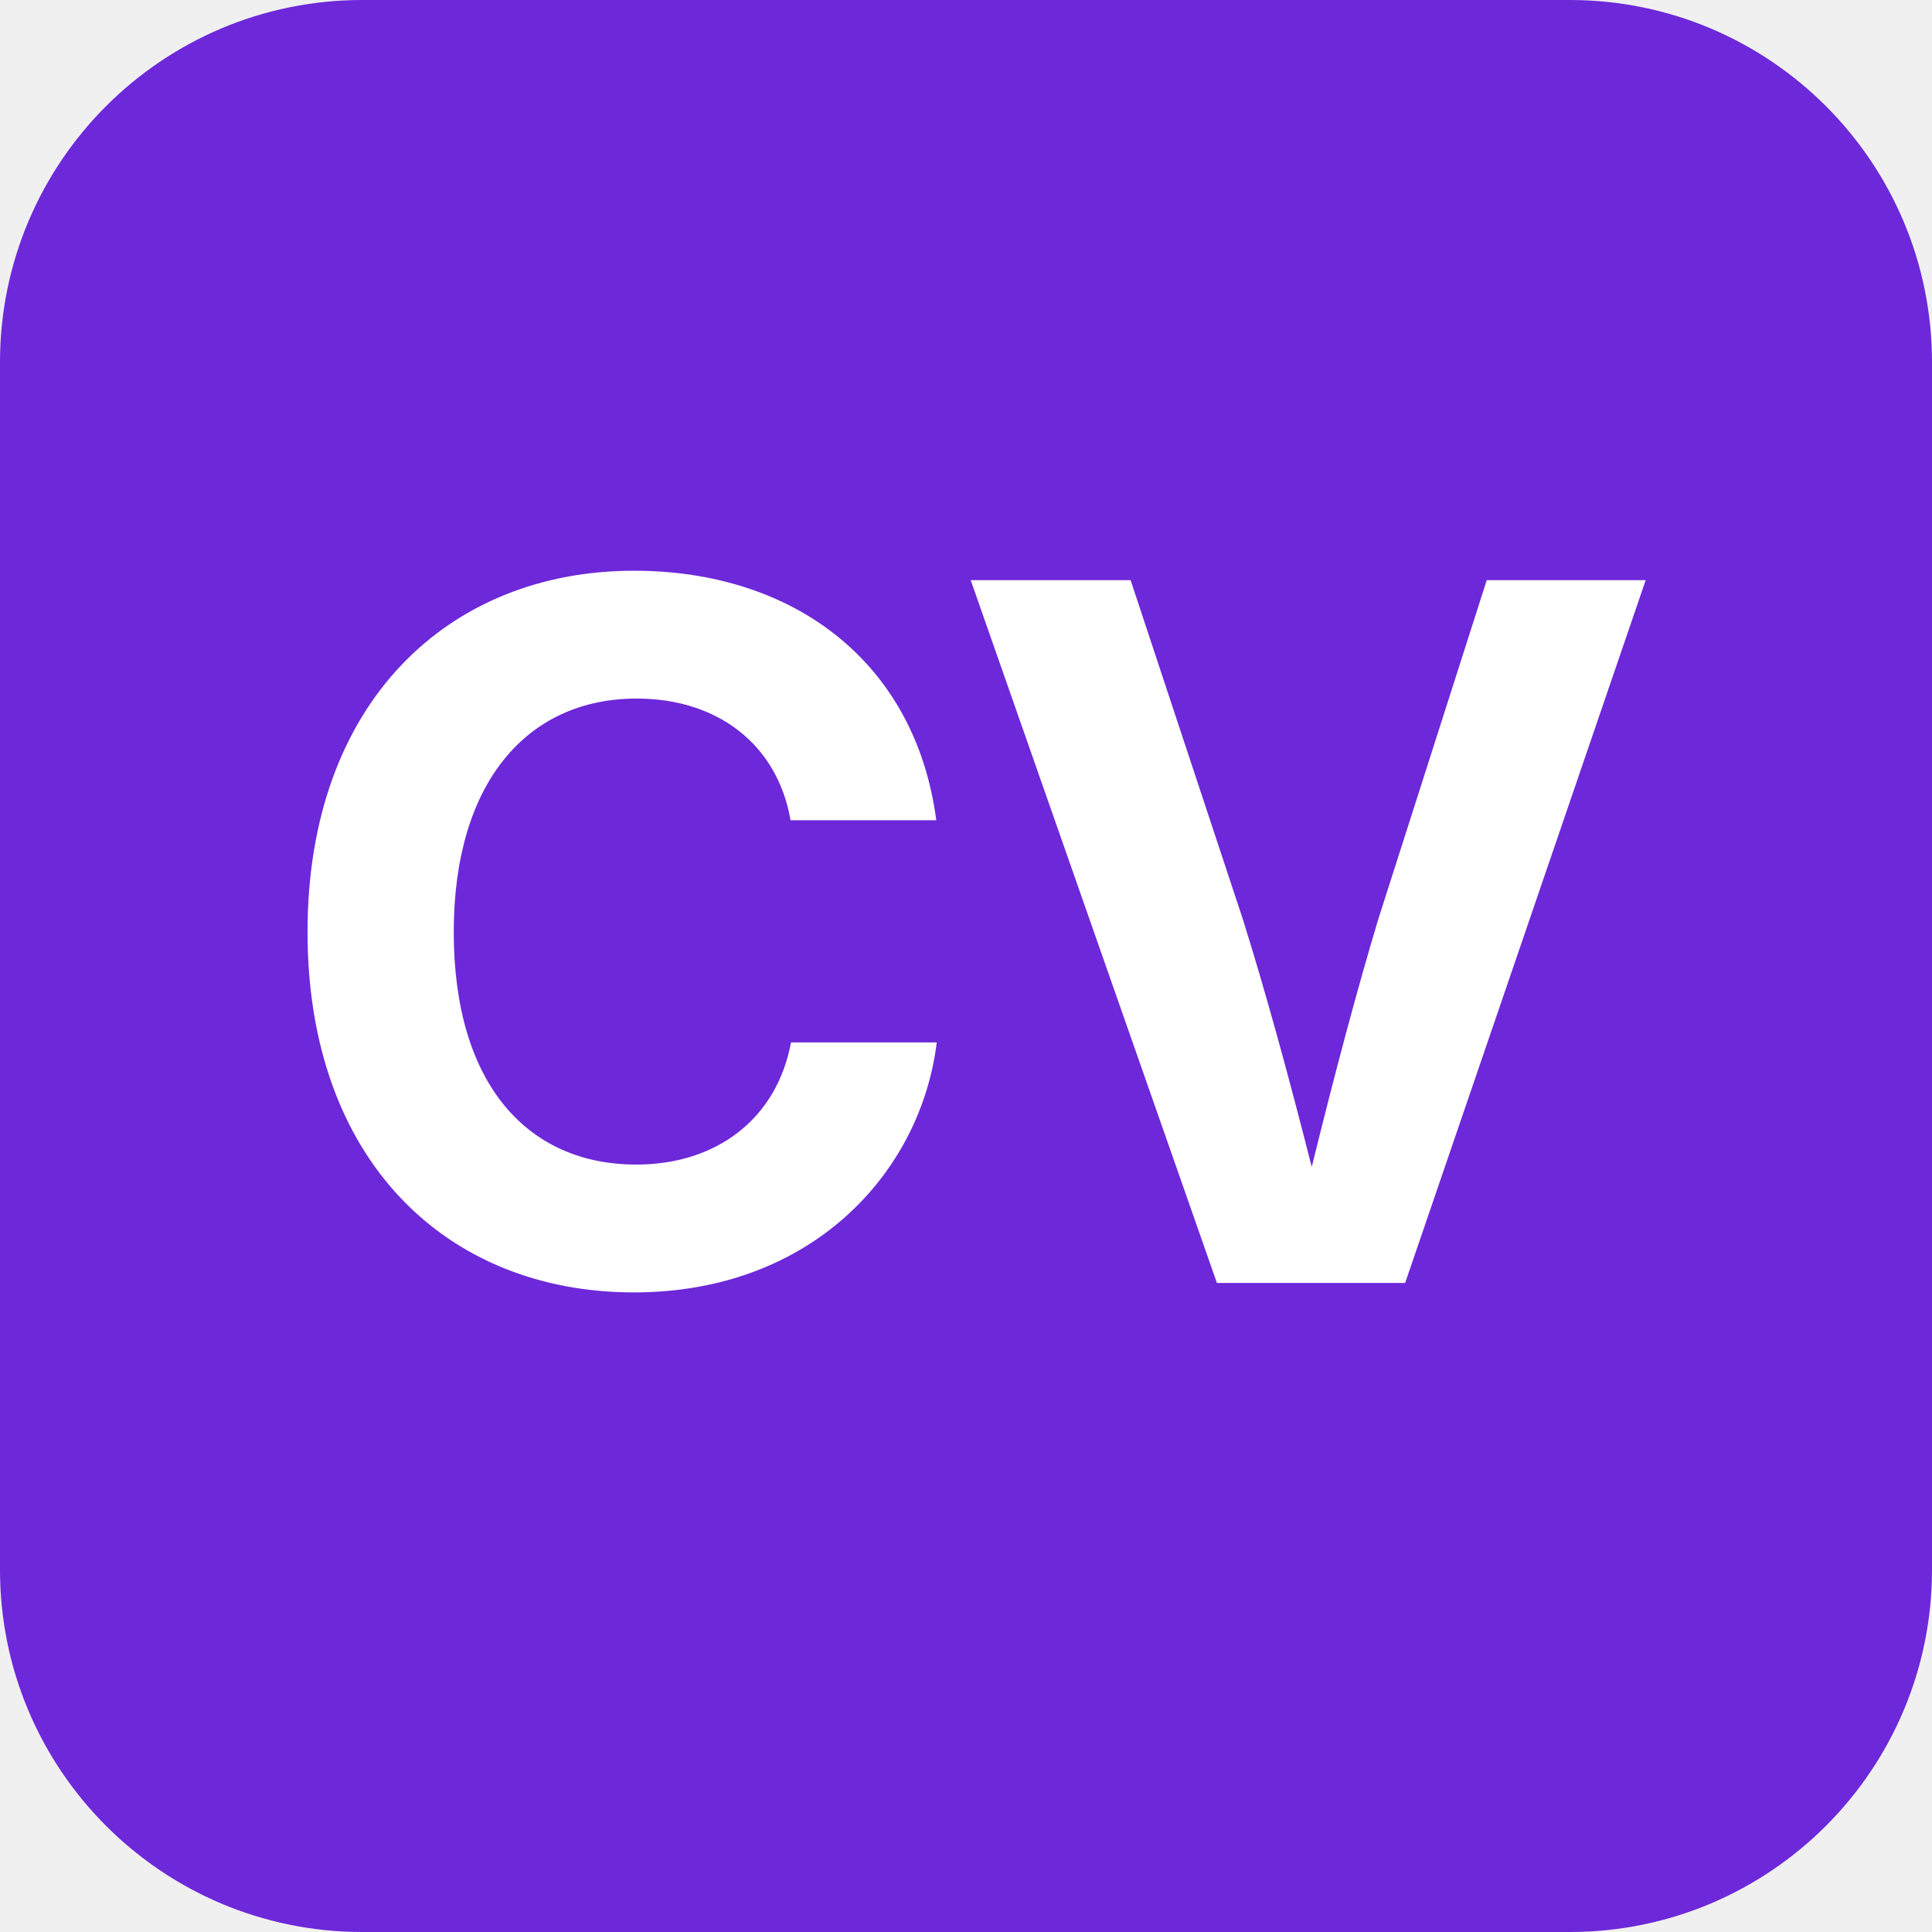
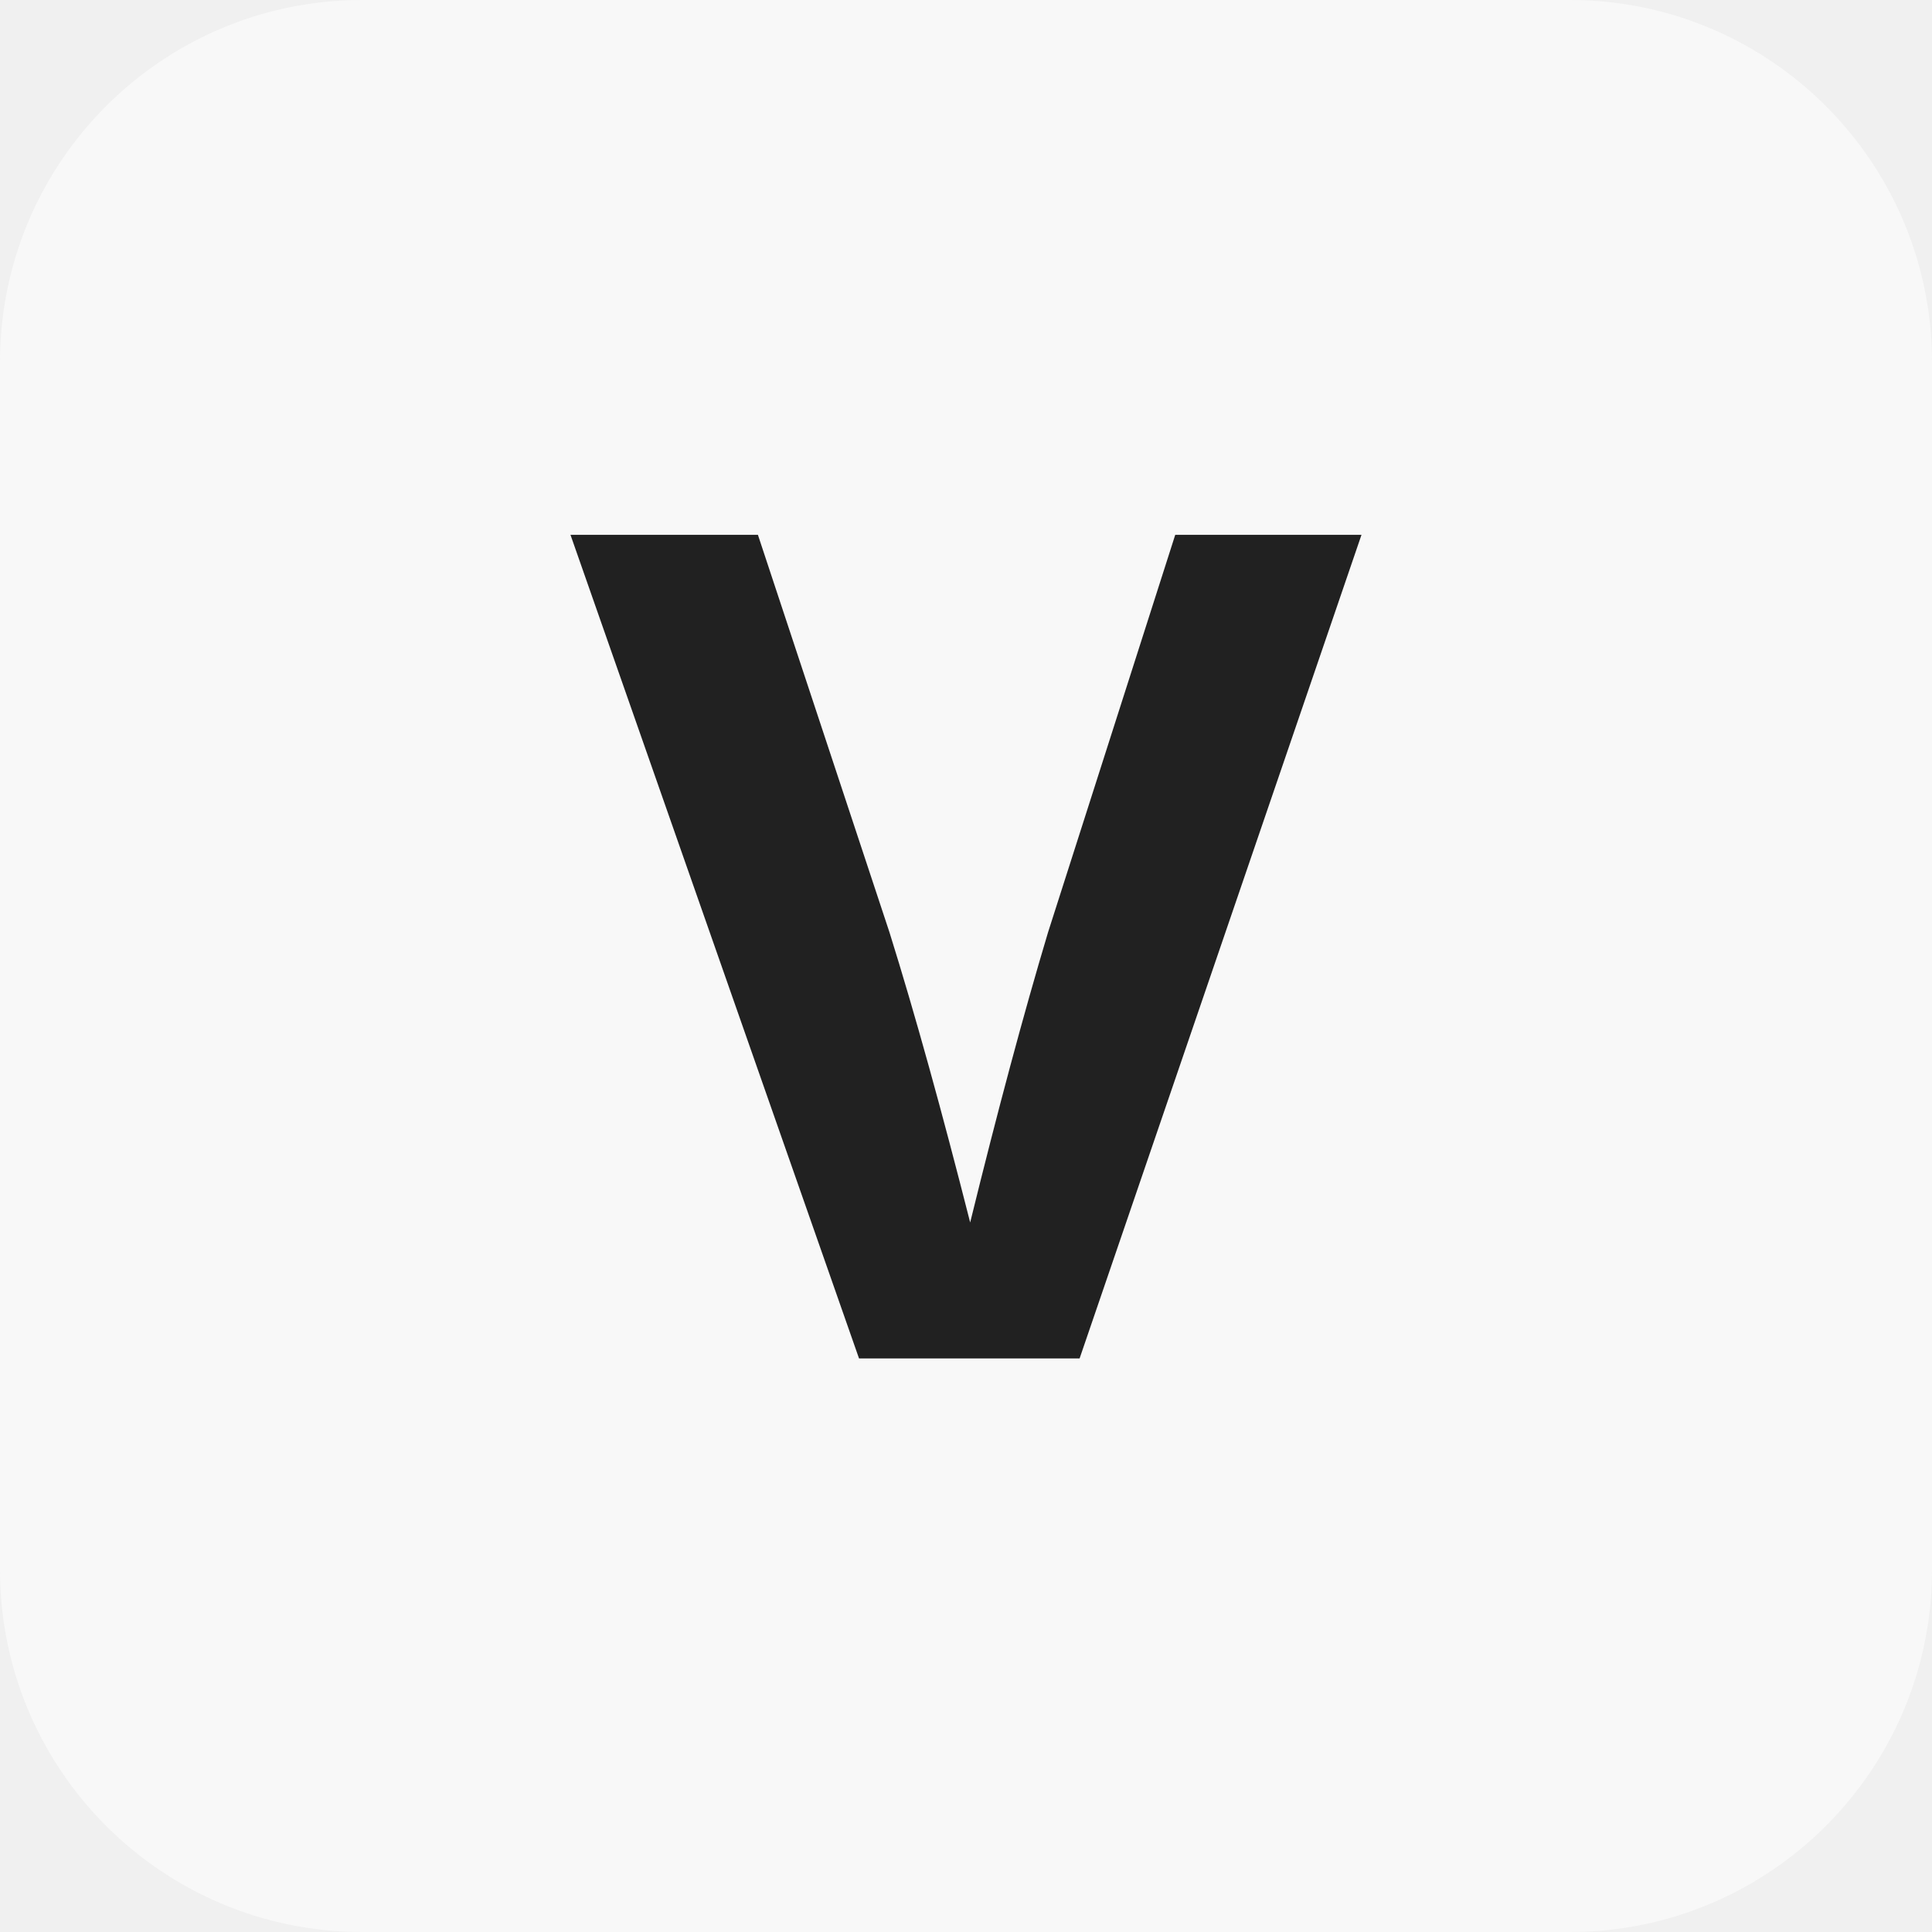
<svg xmlns="http://www.w3.org/2000/svg" viewBox="0 0 512 512" width="512" height="512">
-   <rect width="512" height="512" rx="96" fill="#6d28d9" />
-   <text x="256" y="340" font-family="Inter, system-ui, -apple-system, sans-serif" font-size="256" font-weight="700" fill="#ffffff" text-anchor="middle" letter-spacing="-8">CV</text>
+   <rect width="512" height="512" rx="96" fill="#f8f8f8" />
+   <text x="256" y="360" font-family="Inter, system-ui, -apple-system, sans-serif" font-size="300" font-weight="700" fill="#212121" text-anchor="middle">V</text>
</svg>
